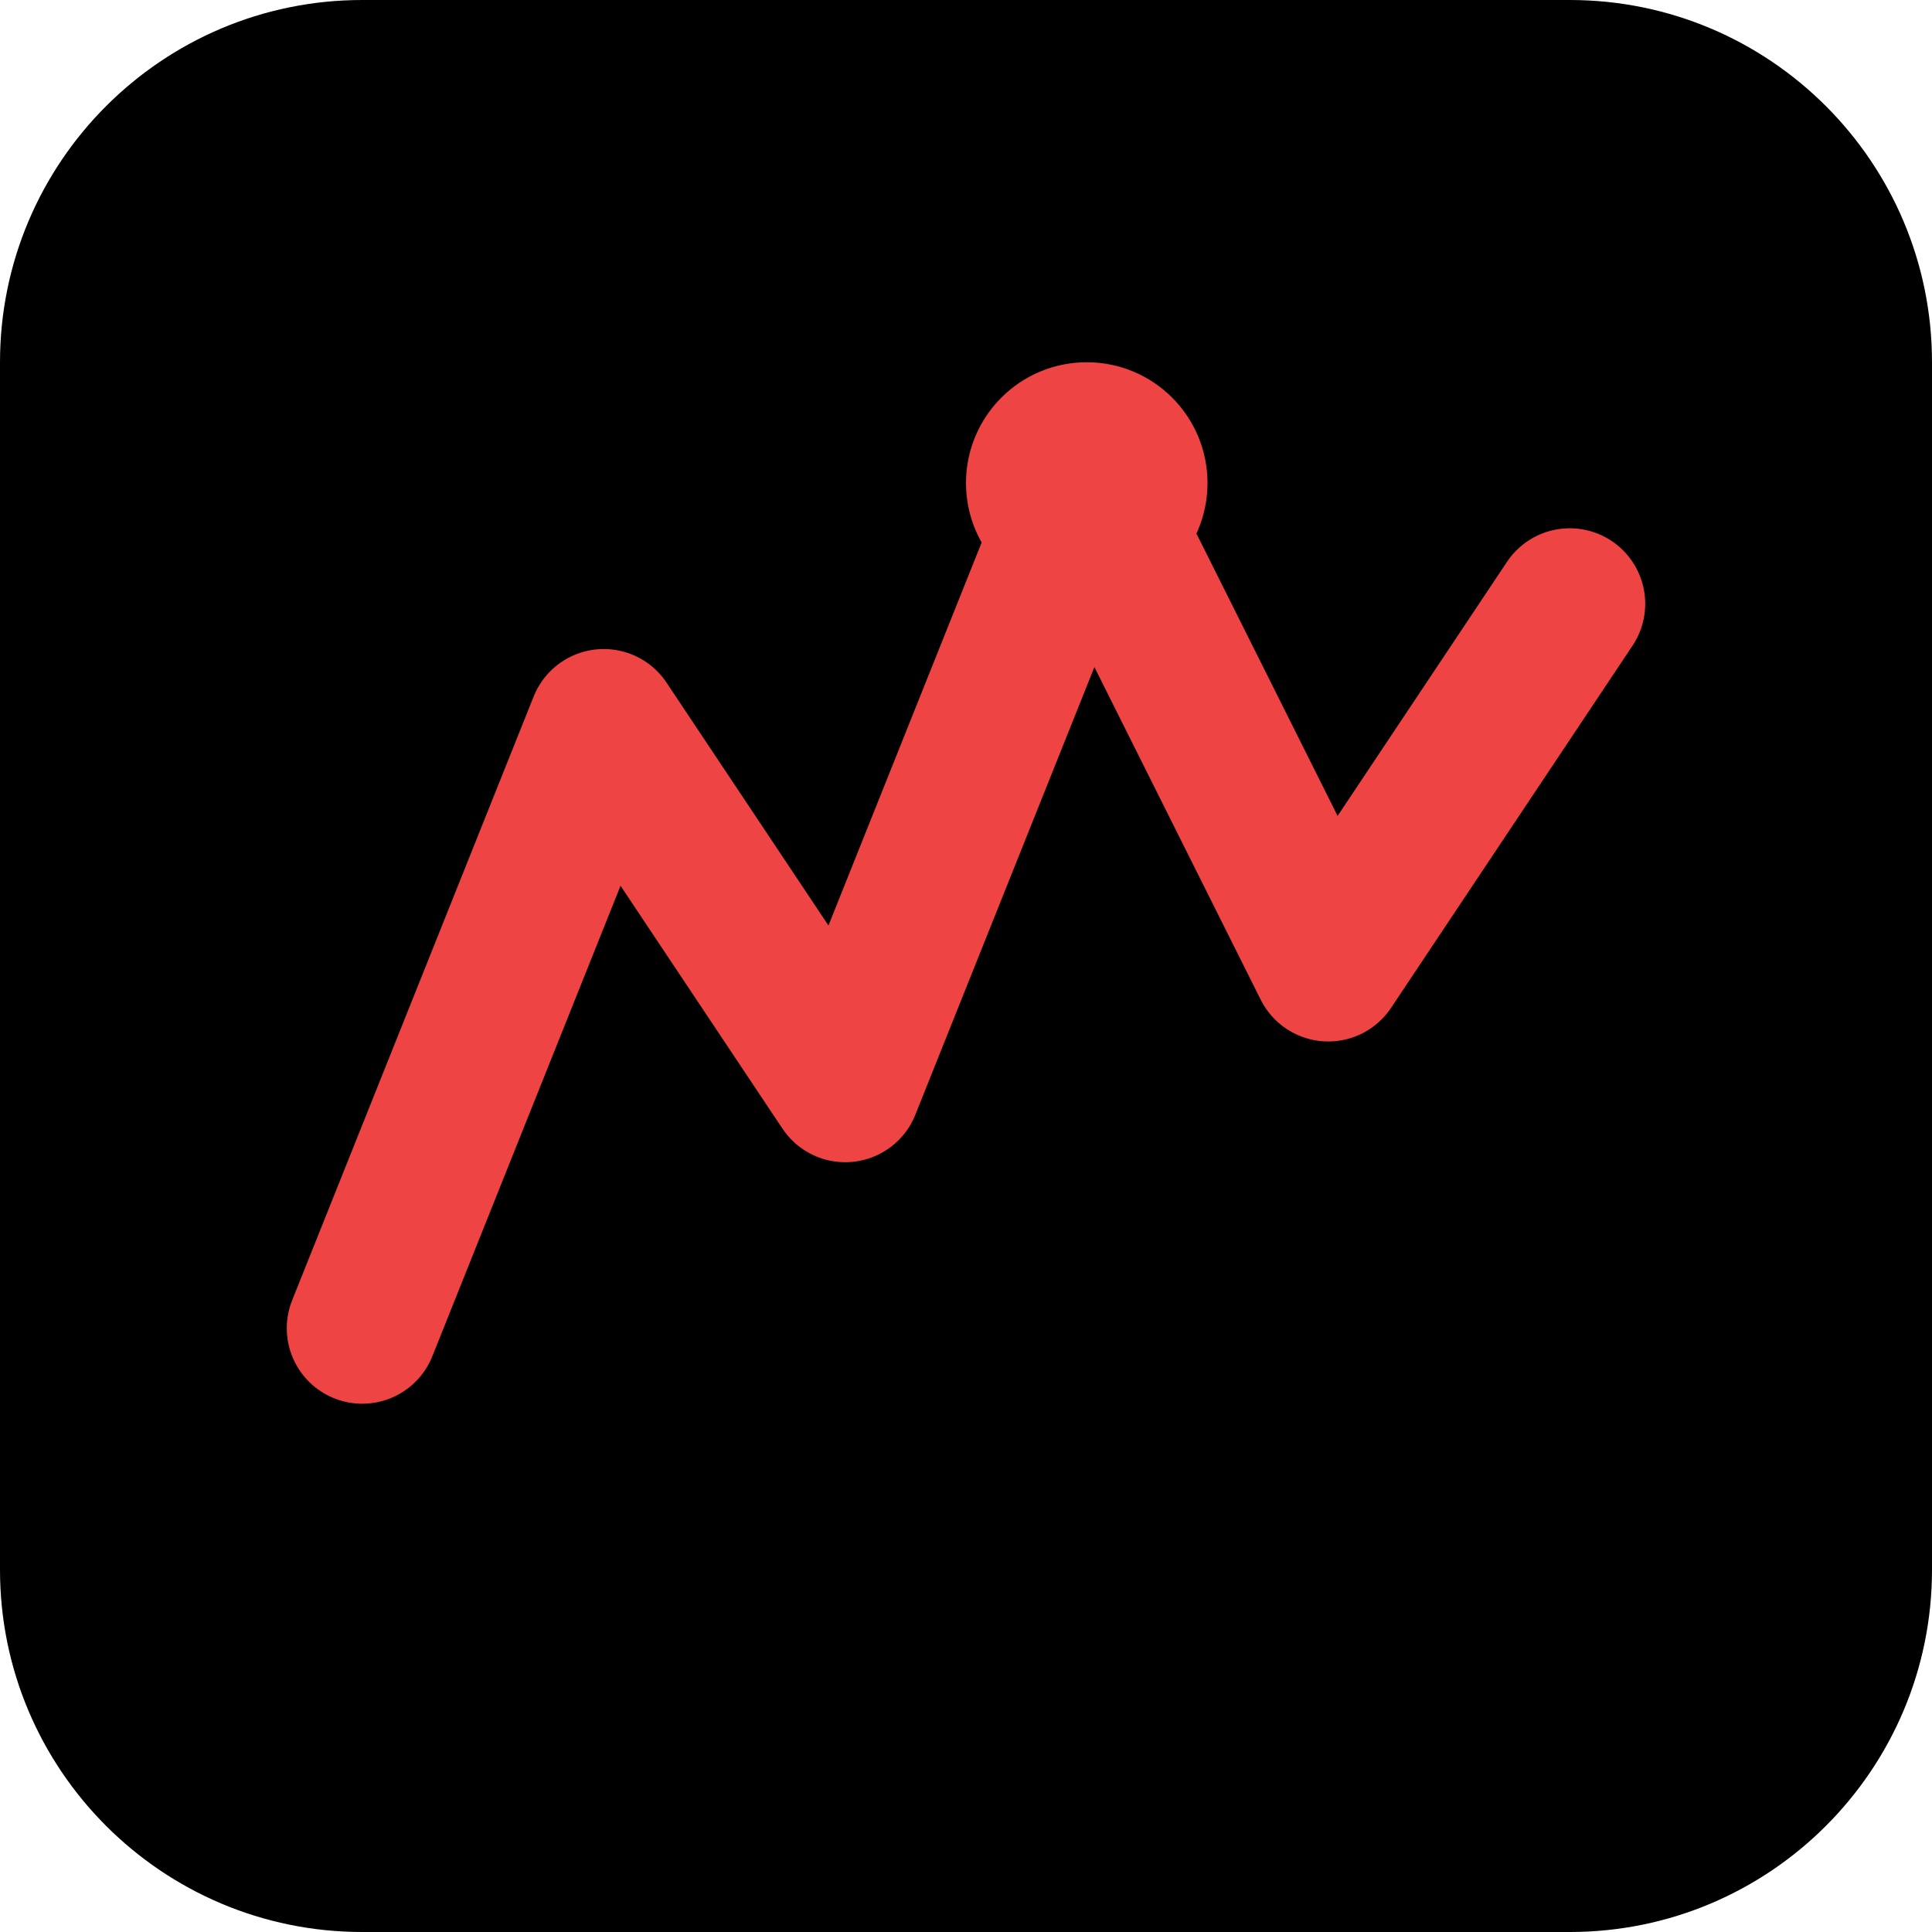
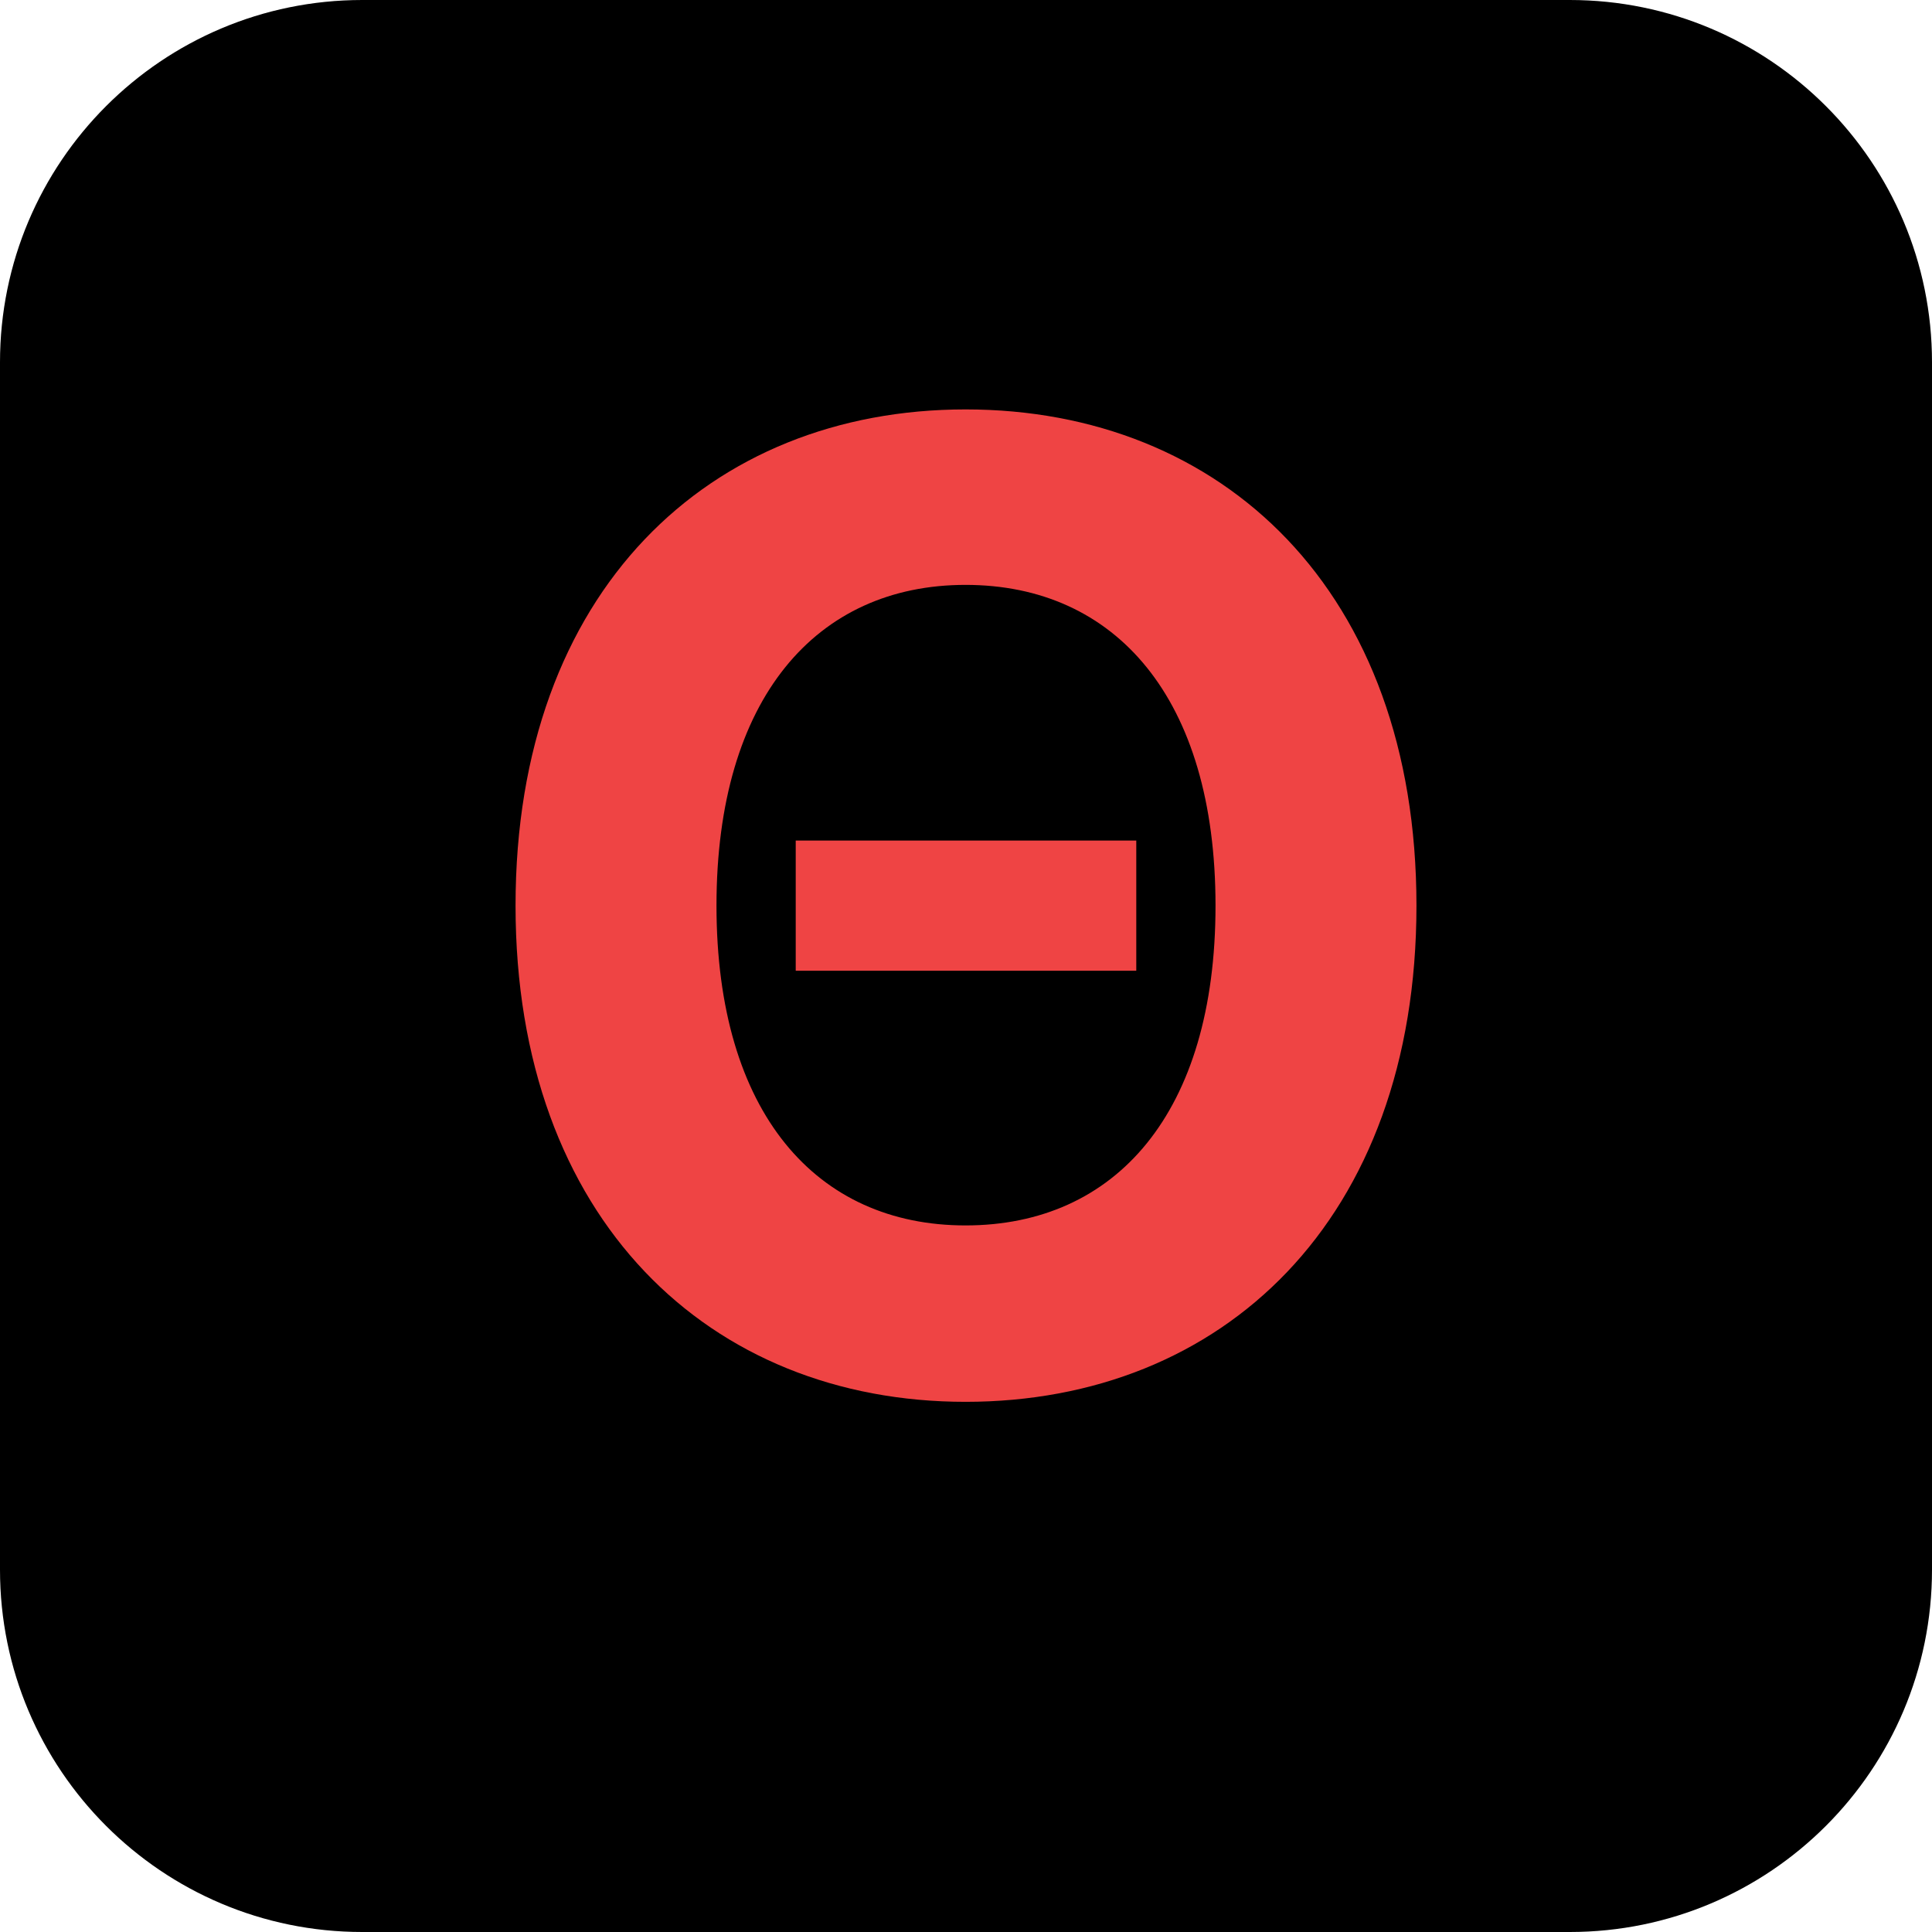
<svg xmlns="http://www.w3.org/2000/svg" viewBox="0 0 32 32">
  <rect width="32" height="32" rx="6" fill="#000" />
-   <path d="M6 22 L10 12 L14 18 L18 8 L22 16 L26 10" stroke="#ef4444" stroke-width="2.5" stroke-linecap="round" stroke-linejoin="round" fill="none" />
-   <circle cx="18" cy="8" r="2" fill="#ef4444" />
+   <text x="16" y="23" text-anchor="middle" font-family="system-ui, -apple-system, Segoe UI, sans-serif" font-size="22" font-weight="700" fill="#ef4444">Θ</text>
</svg>
